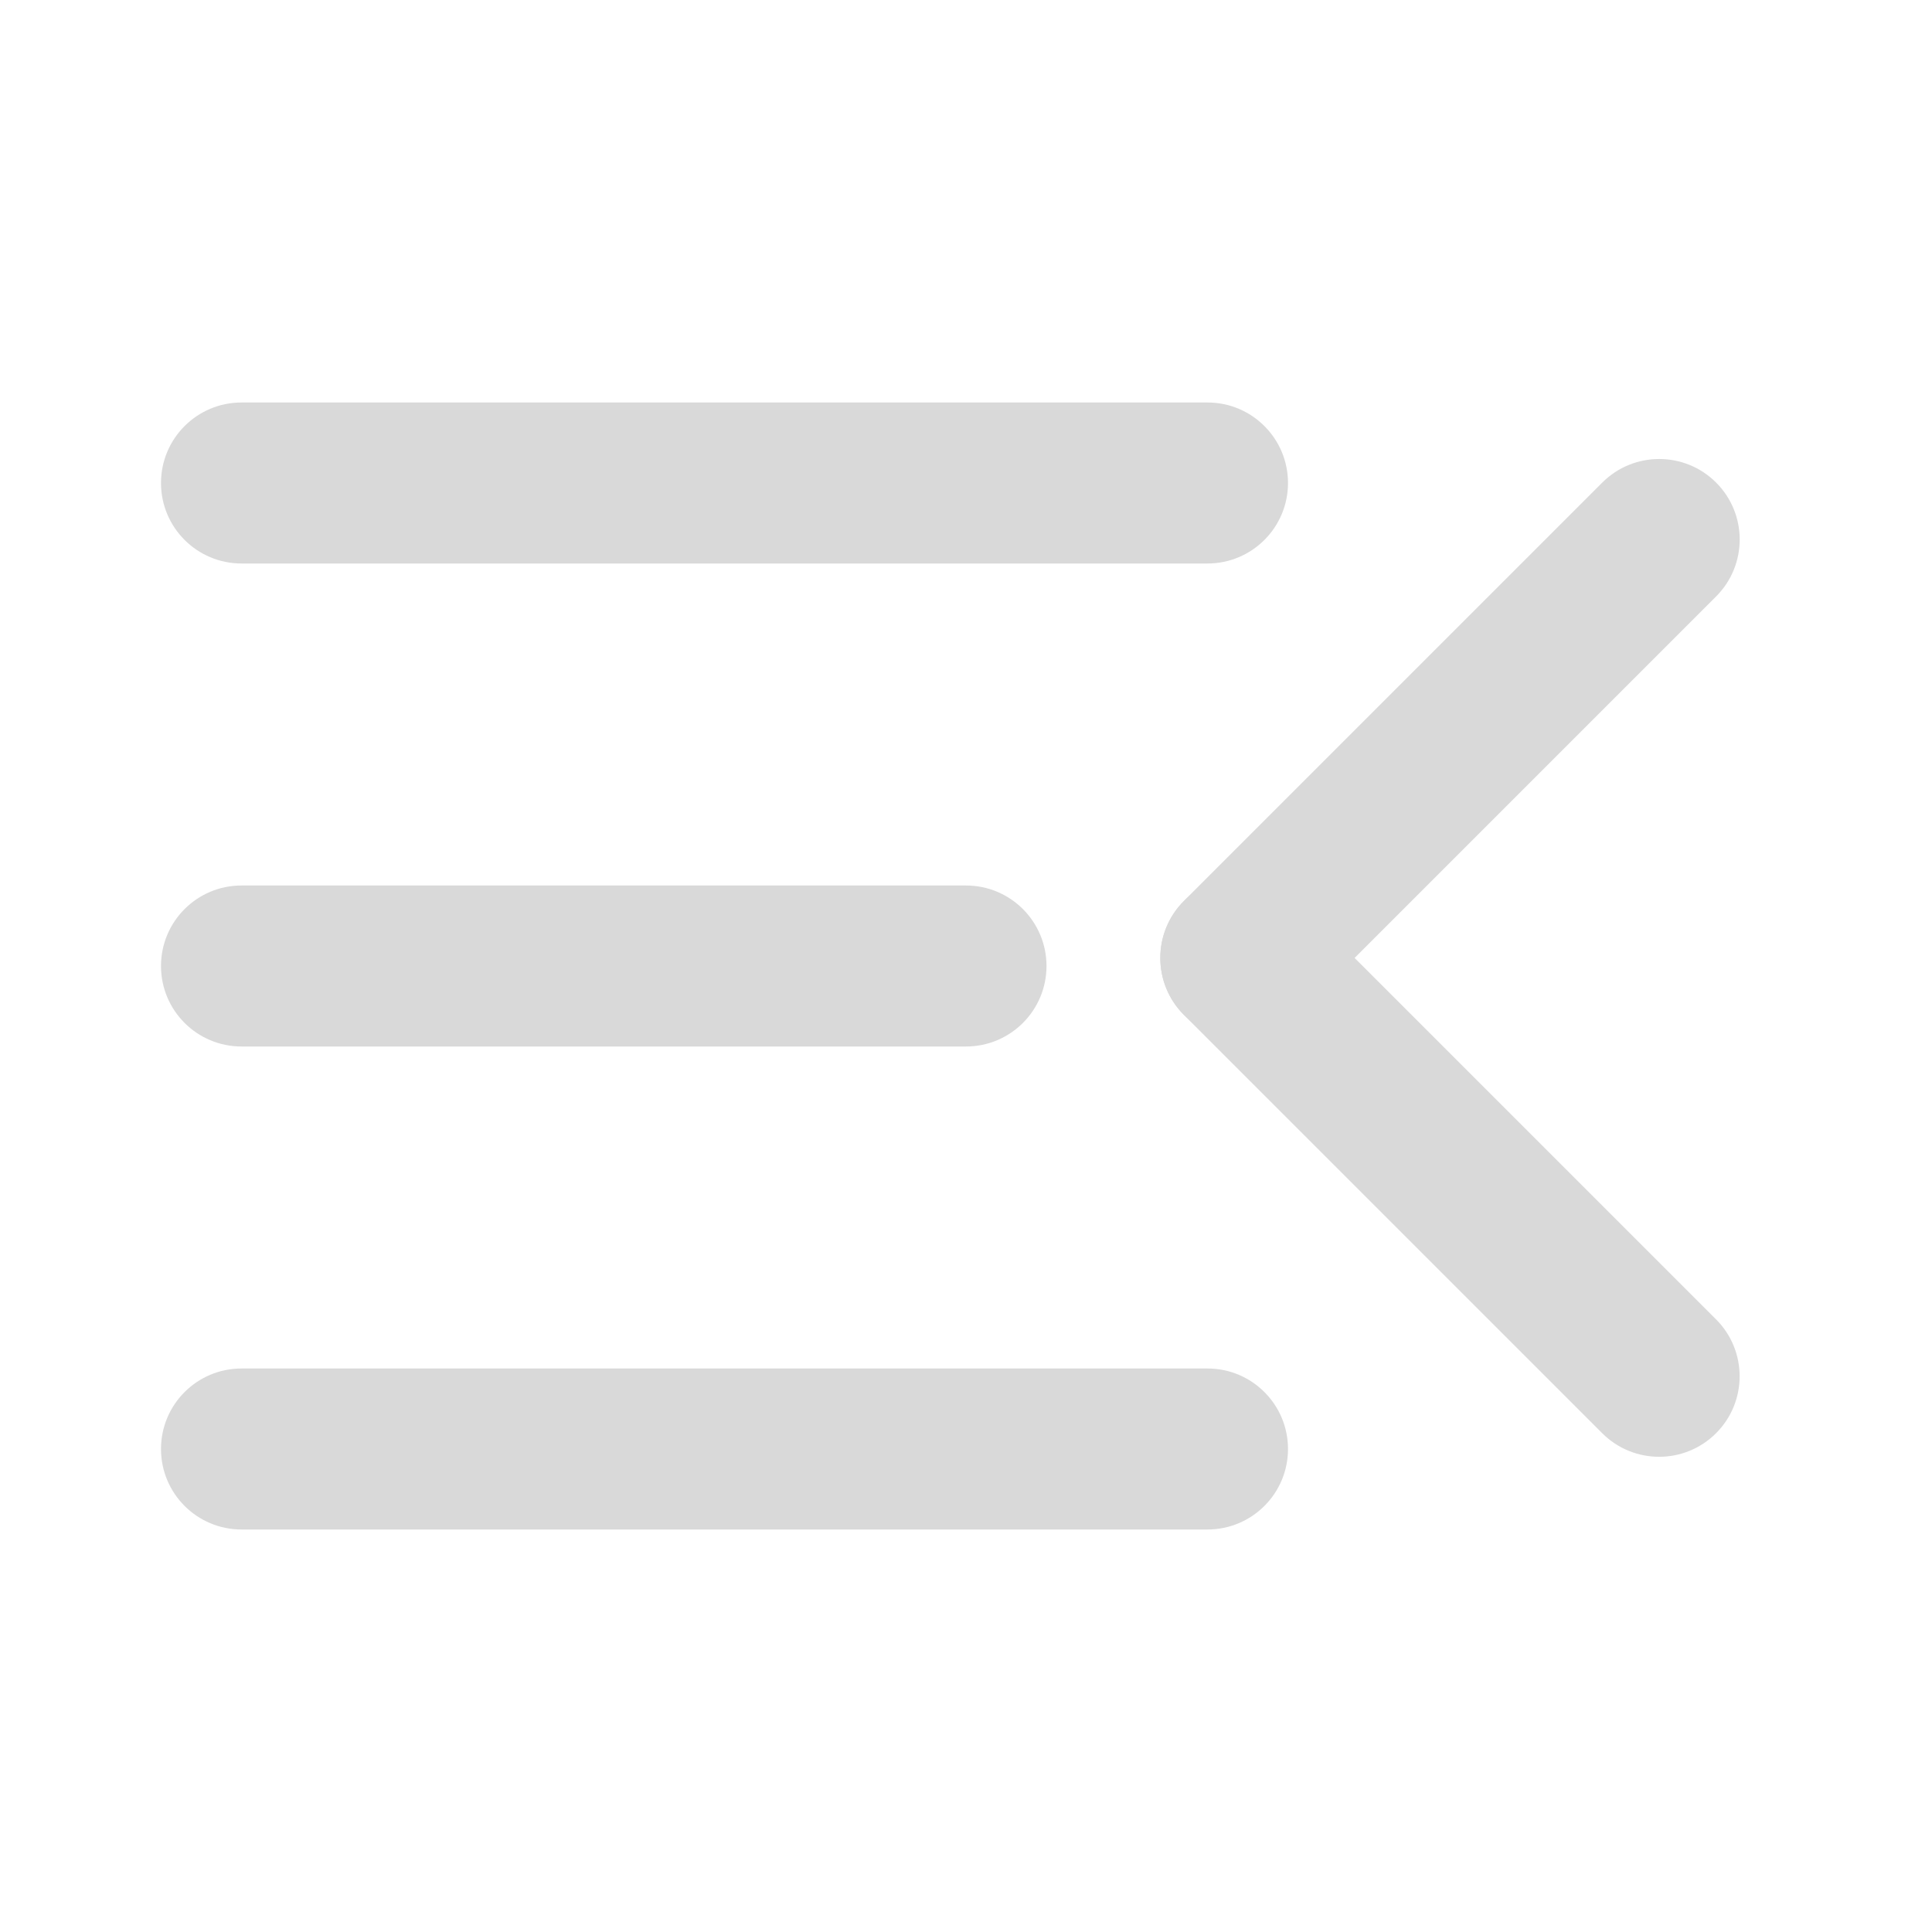
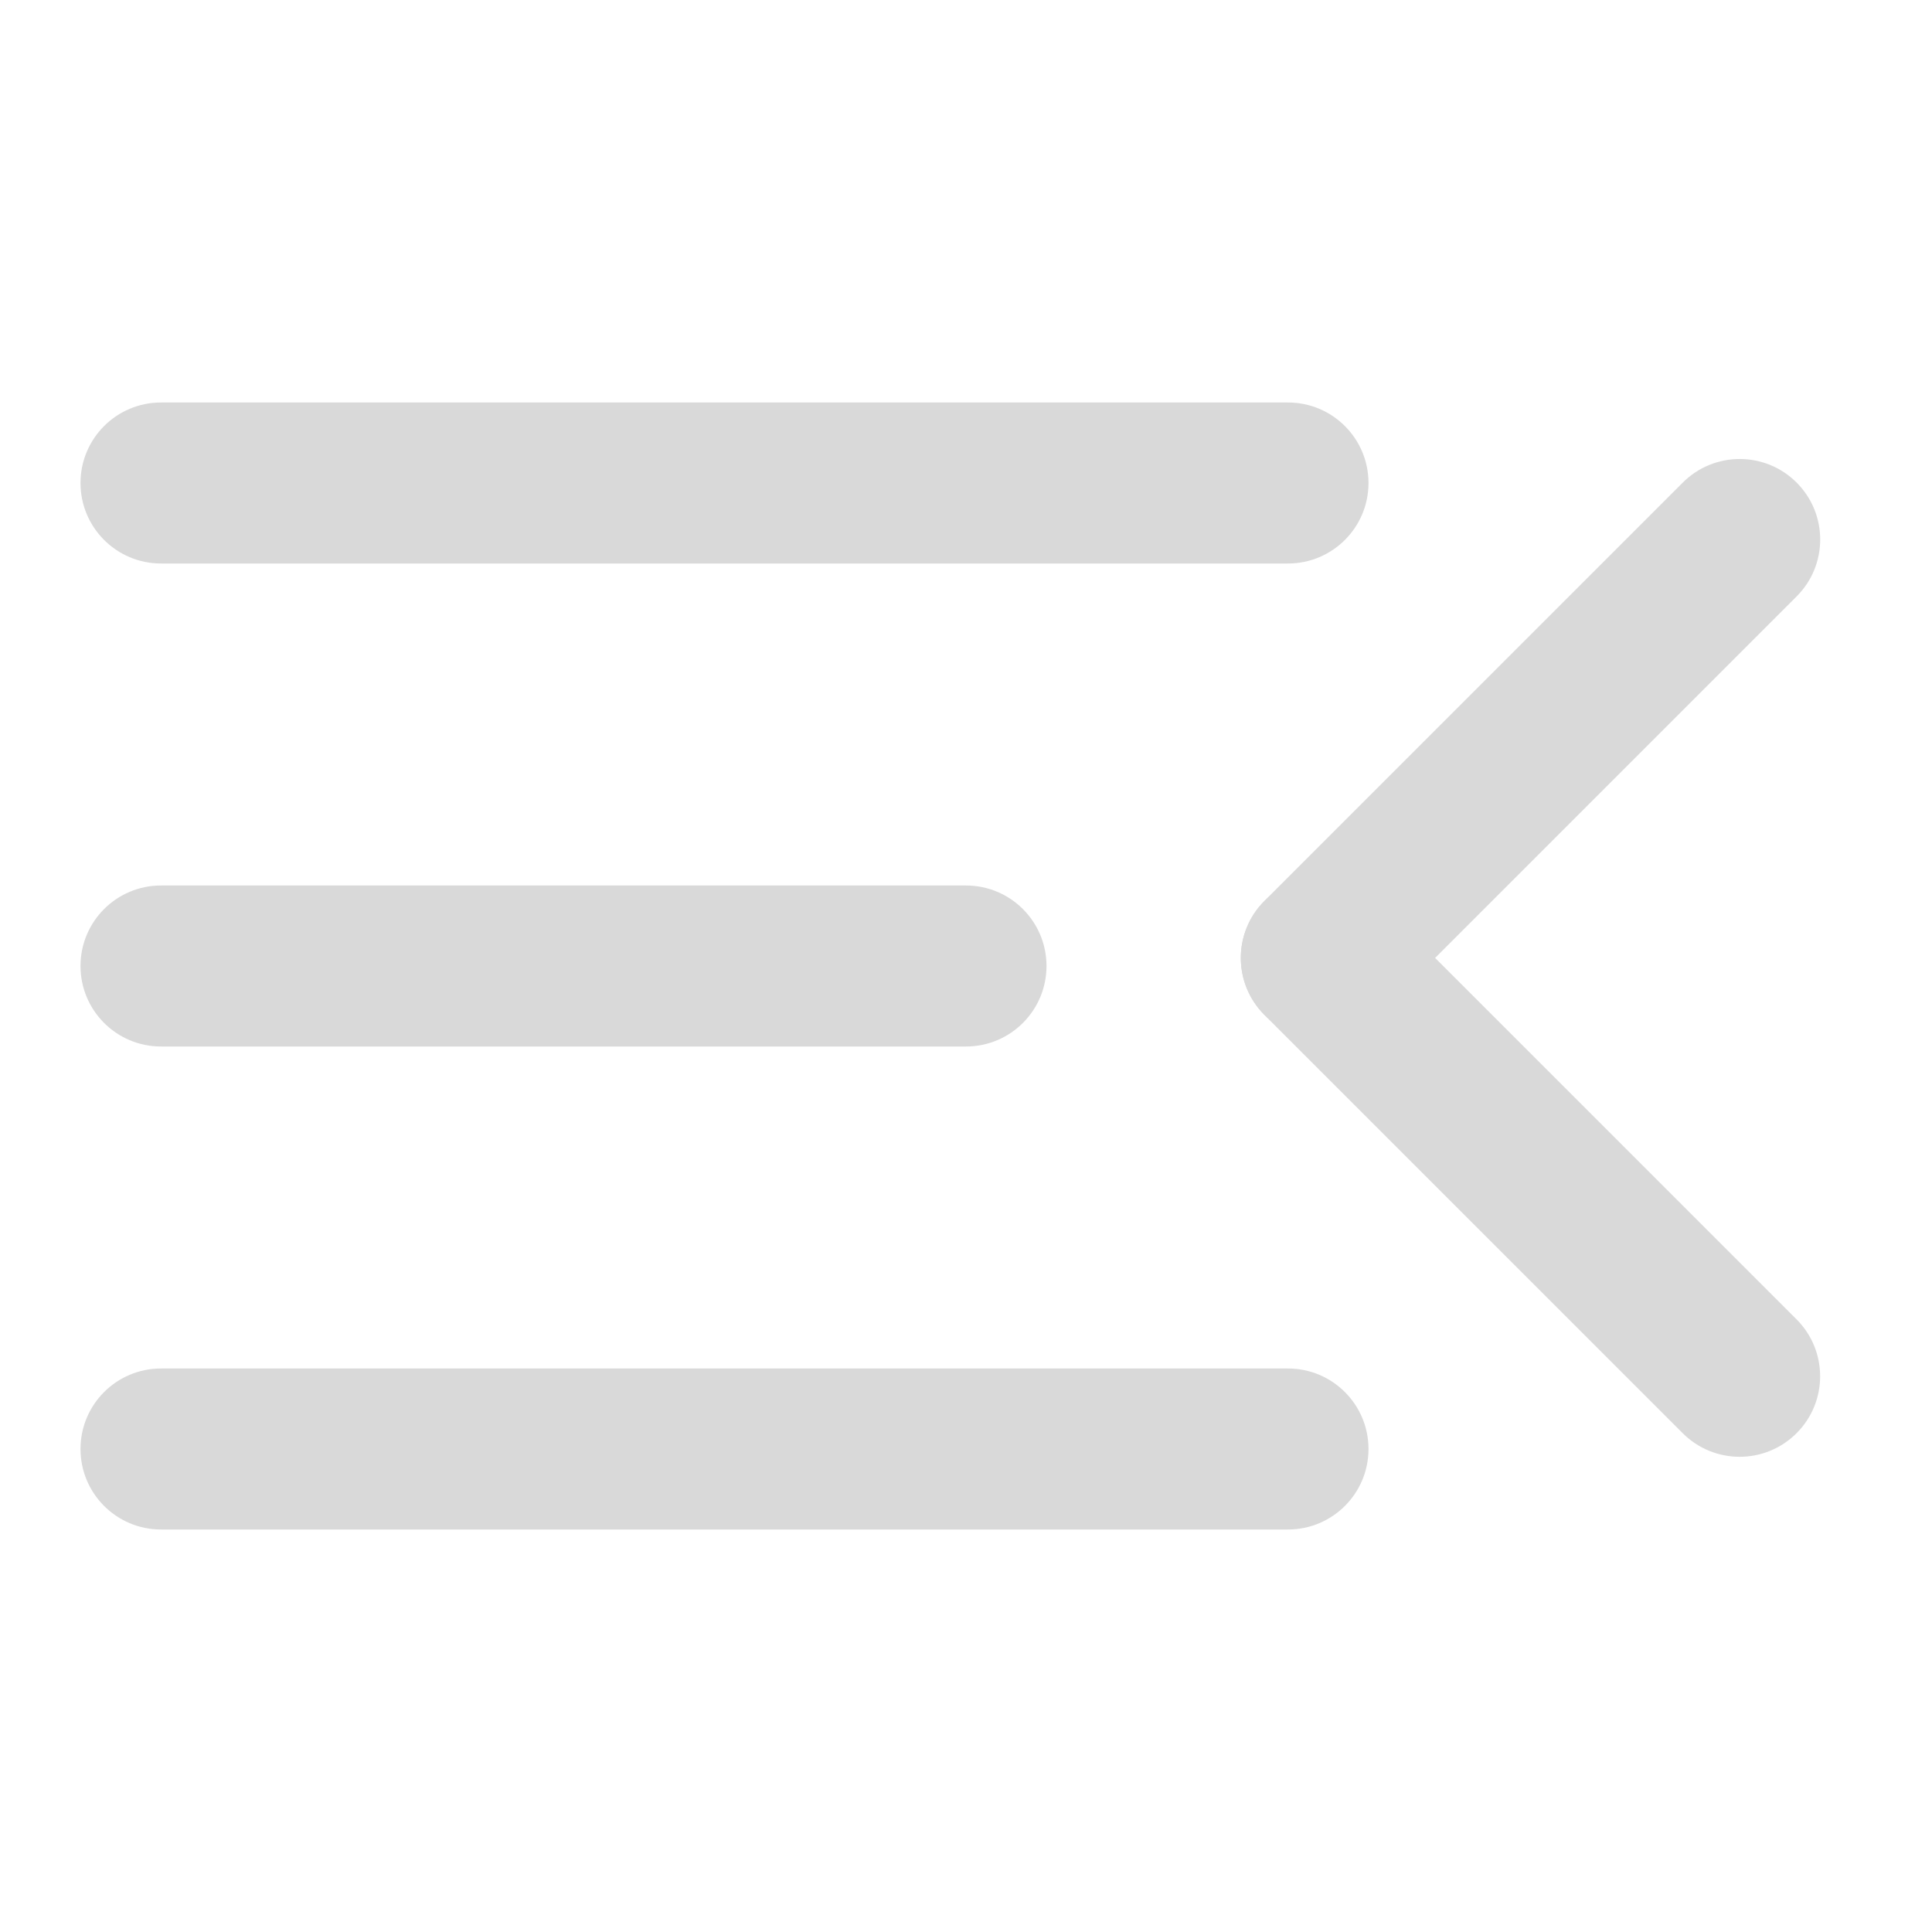
<svg xmlns="http://www.w3.org/2000/svg" width="24" height="24" viewBox="0 0 24 24" fill="none">
-   <rect x="2" y="5" width="14" height="2" rx="1" fill="#D9D9D9" />
-   <rect x="2" y="17" width="14" height="2" rx="1" fill="#D9D9D9" />
-   <rect x="2" y="11" width="11" height="2" rx="1" fill="#D9D9D9" />
-   <rect x="20.61" y="18.51" width="9.349" height="2" rx="1" transform="rotate(-135 20.6104 18.5104)" fill="#D9D9D9" />
-   <rect x="14" y="11.899" width="9.35" height="2" rx="1" transform="rotate(-45 14 11.8994)" fill="#D9D9D9" />
+   <rect x="1" y="5" width="16" height="2" rx="1" fill="#D9D9D9" />
+   <rect x="1" y="17" width="16" height="2" rx="1" fill="#D9D9D9" />
+   <rect x="1" y="11" width="12" height="2" rx="1" fill="#D9D9D9" />
+   <rect x="21.61" y="18.51" width="9.349" height="2" rx="1" transform="rotate(-135 21.6104 18.5104)" fill="#D9D9D9" />
+   <rect x="15" y="11.899" width="9.35" height="2" rx="1" transform="rotate(-45 15 11.8994)" fill="#D9D9D9" />
</svg>
